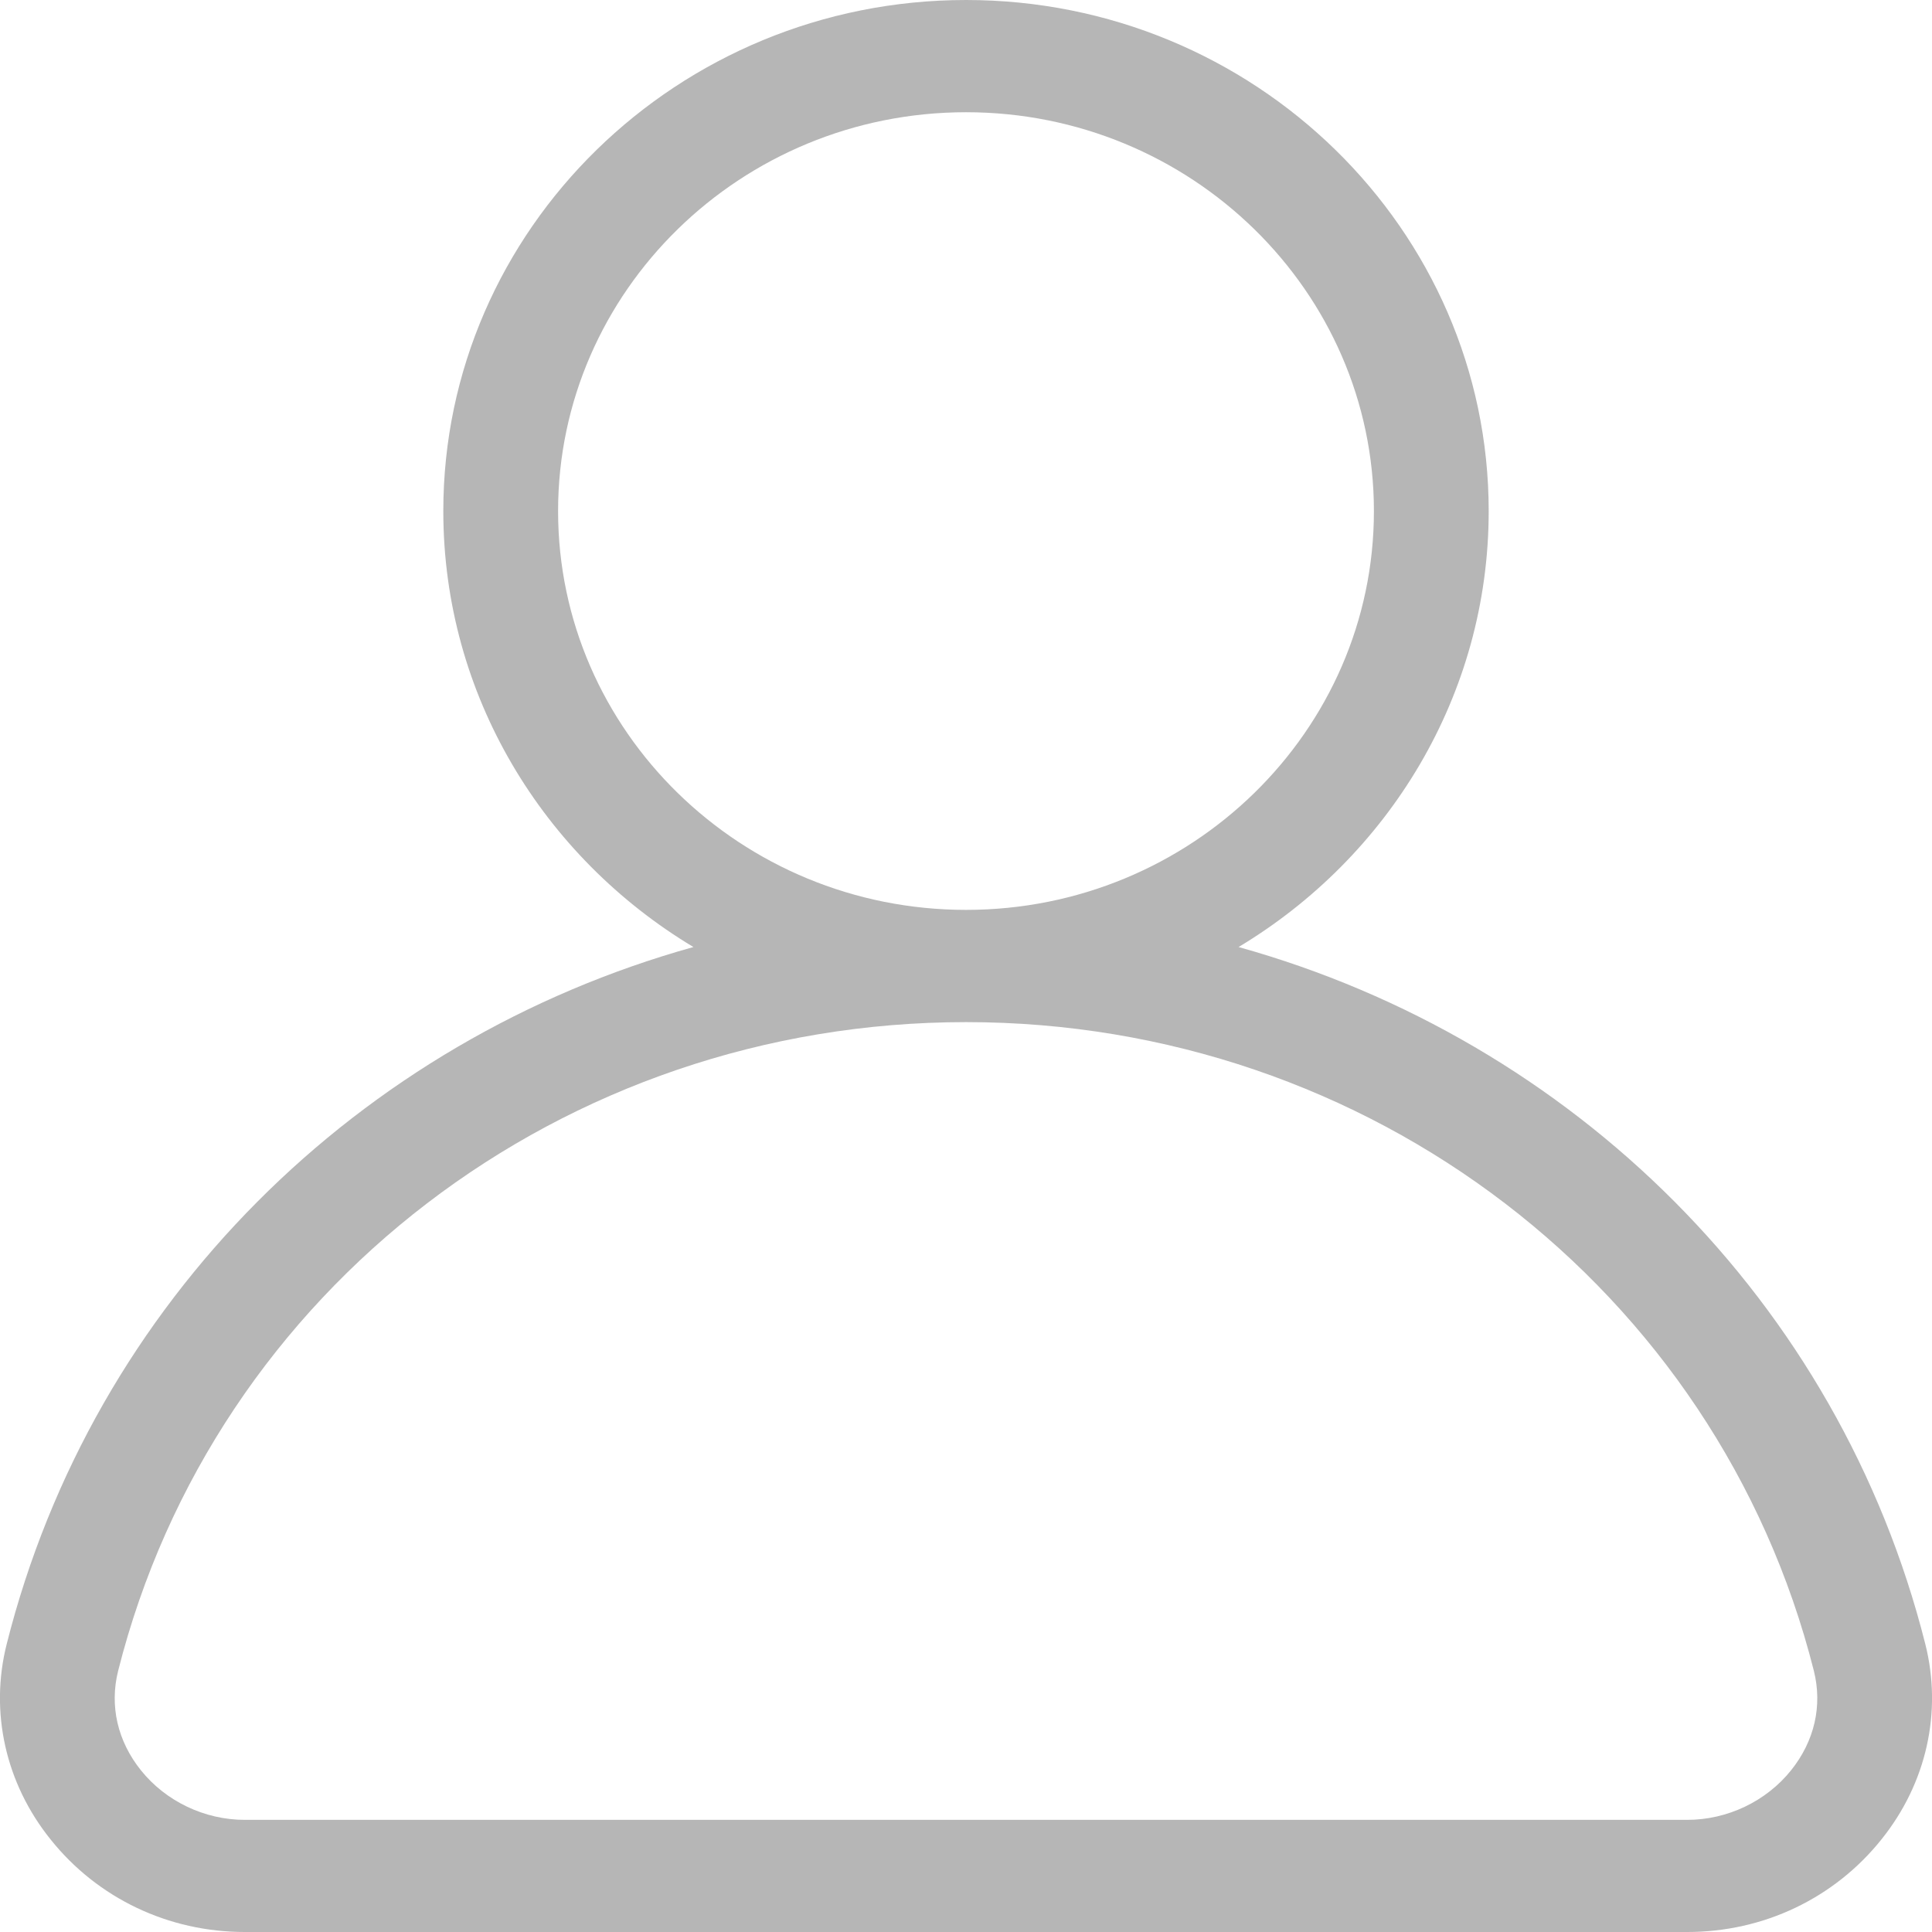
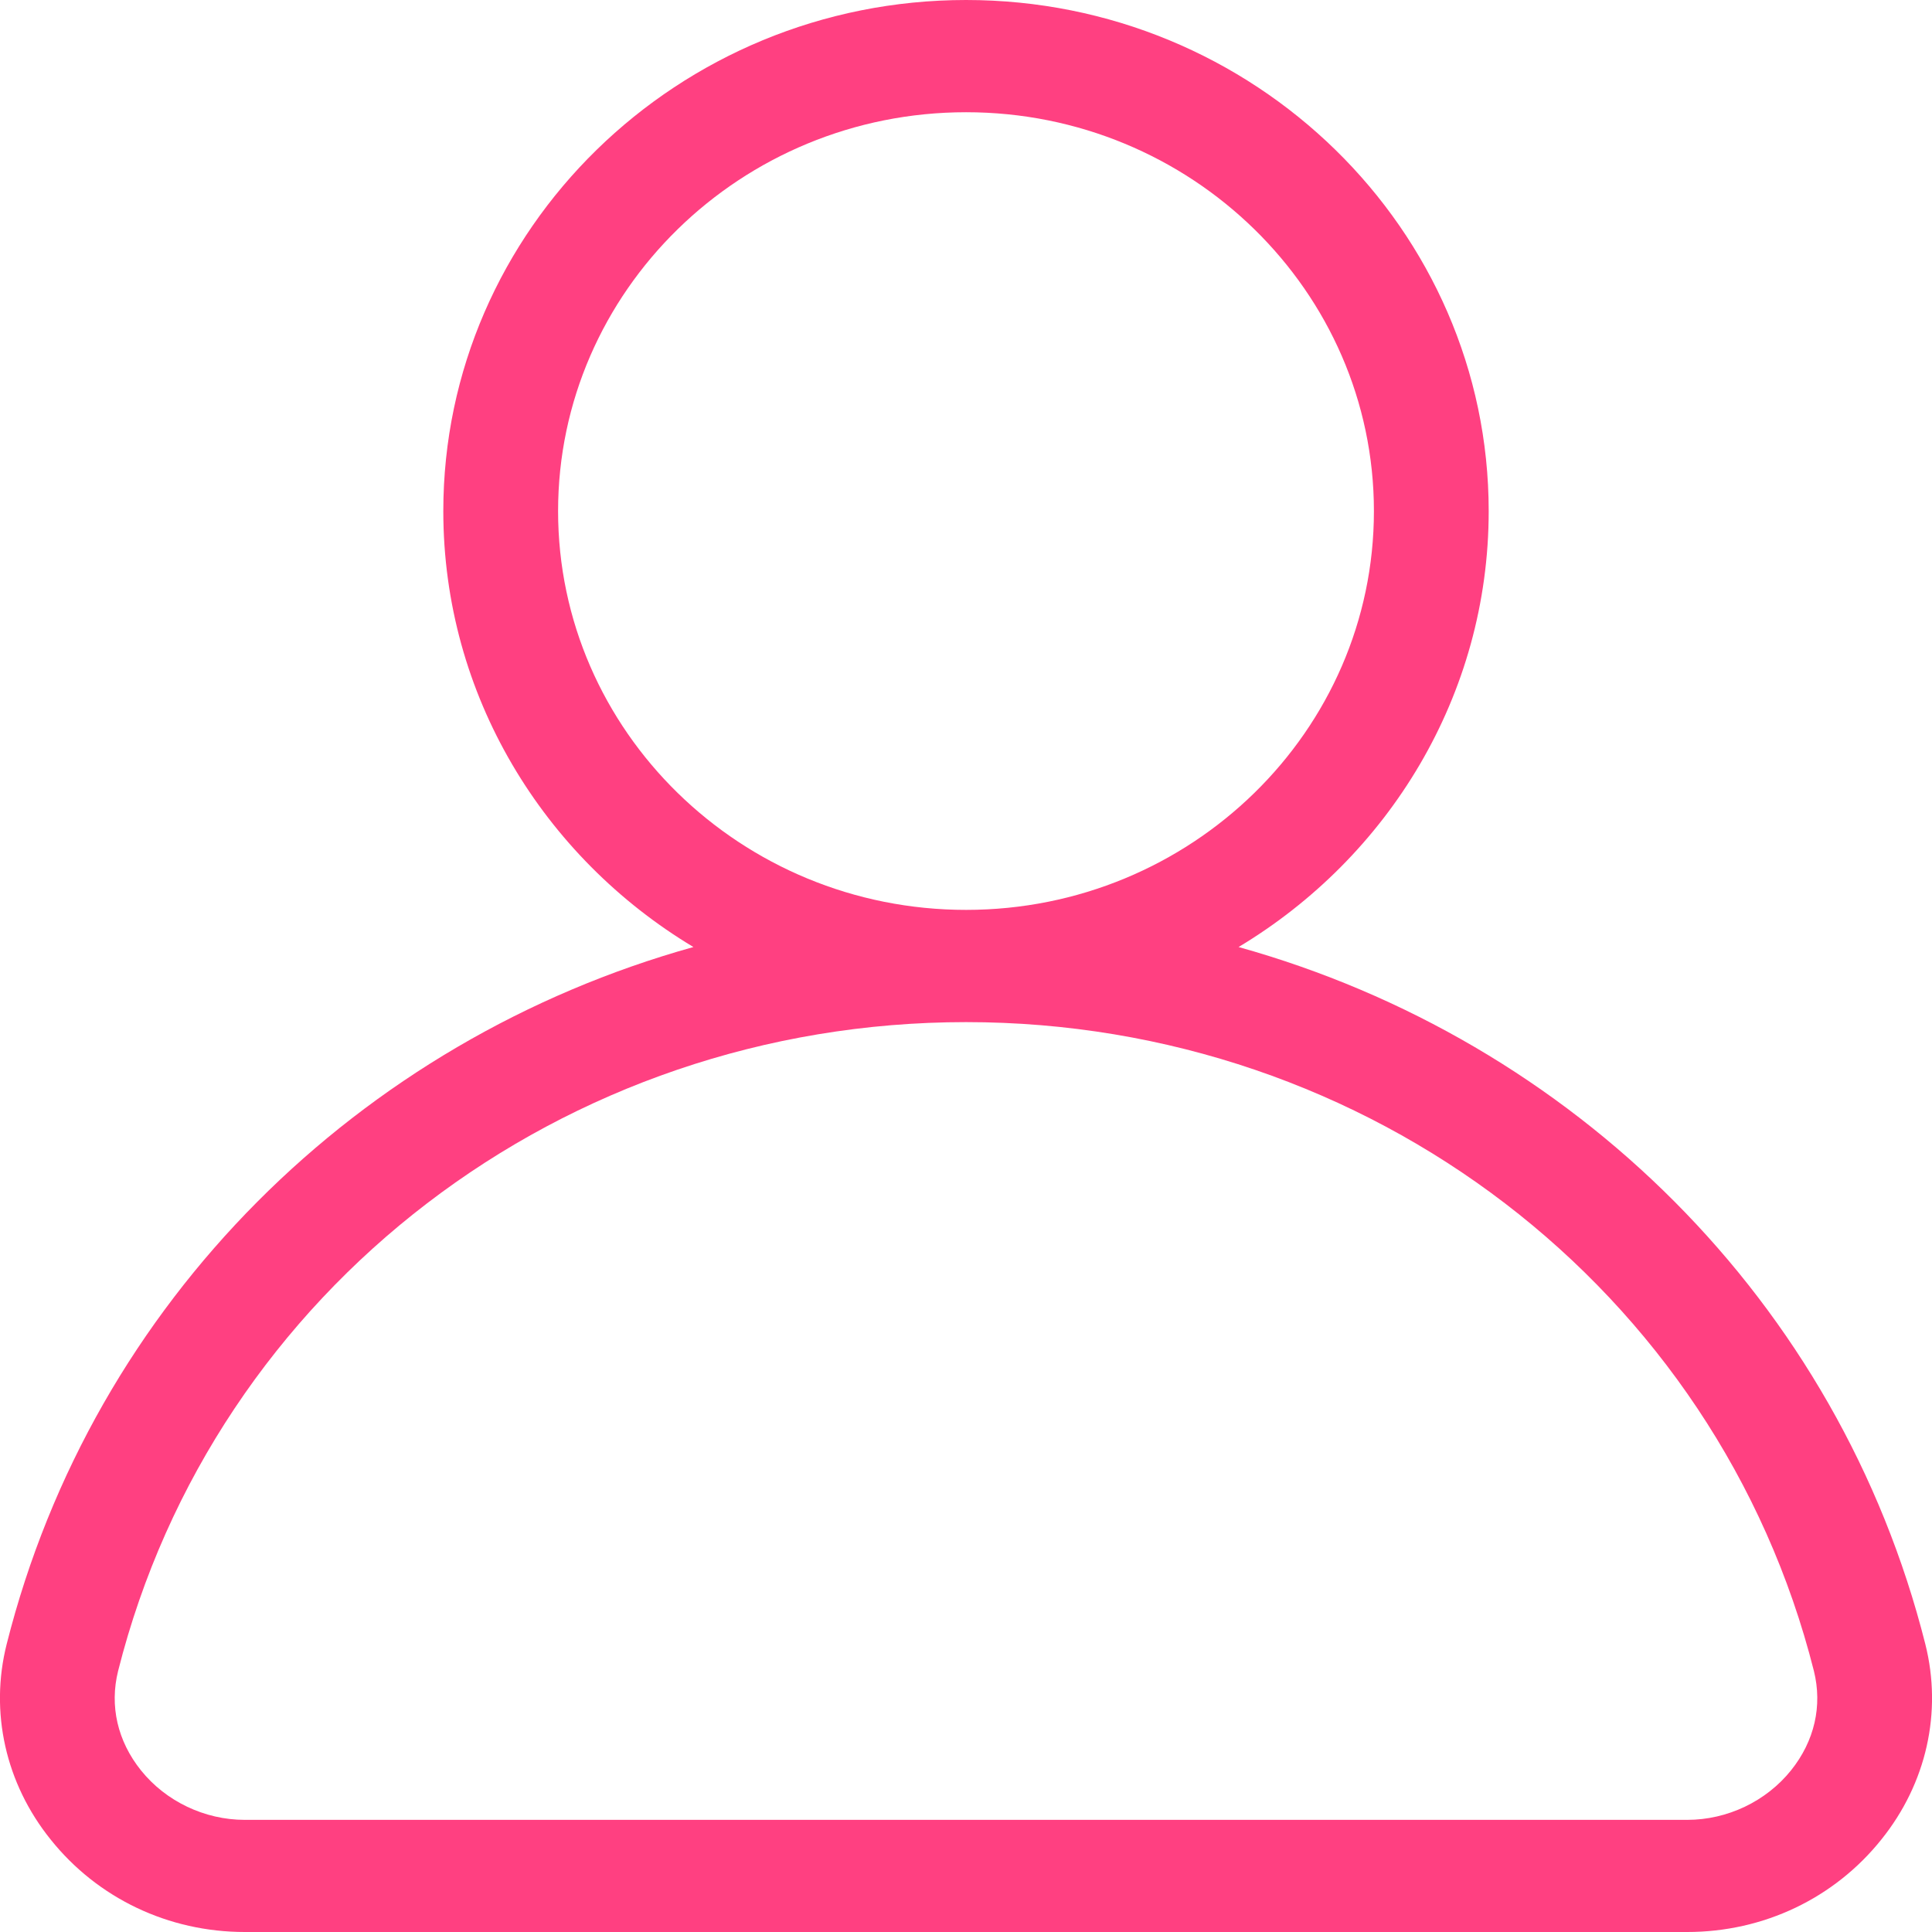
<svg xmlns="http://www.w3.org/2000/svg" width="22" height="22" viewBox="0 0 22 22" fill="none">
-   <path fill-rule="evenodd" clip-rule="evenodd" d="M20.395 20.159C20.112 20.512 19.67 20.723 19.213 20.723H2.787C2.33 20.723 1.888 20.512 1.605 20.159C1.338 19.826 1.246 19.425 1.345 19.027C2.442 14.678 6.412 11.639 11.001 11.639C15.588 11.639 19.558 14.678 20.655 19.027C20.754 19.425 20.662 19.826 20.395 20.159ZM6.355 5.82C6.355 3.316 8.439 1.278 11.001 1.278C13.561 1.278 15.645 3.316 15.645 5.82C15.645 8.325 13.561 10.361 11.001 10.361C8.439 10.361 6.355 8.325 6.355 5.82ZM21.924 18.722C20.939 14.815 17.907 11.845 14.104 10.784C15.81 9.76 16.952 7.918 16.952 5.82C16.952 2.611 14.282 0 11.001 0C7.718 0 5.048 2.611 5.048 5.82C5.048 7.918 6.19 9.76 7.896 10.784C4.093 11.845 1.061 14.815 0.076 18.722C-0.119 19.496 0.063 20.308 0.576 20.946C1.112 21.617 1.919 22 2.787 22H19.213C20.081 22 20.888 21.617 21.424 20.946C21.937 20.308 22.119 19.496 21.924 18.722Z" fill="#B6B6B6" />
+   <path fill-rule="evenodd" clip-rule="evenodd" d="M20.395 20.159C20.112 20.512 19.67 20.723 19.213 20.723H2.787C2.33 20.723 1.888 20.512 1.605 20.159C1.338 19.826 1.246 19.425 1.345 19.027C2.442 14.678 6.412 11.639 11.001 11.639C15.588 11.639 19.558 14.678 20.655 19.027C20.754 19.425 20.662 19.826 20.395 20.159ZM6.355 5.82C6.355 3.316 8.439 1.278 11.001 1.278C13.561 1.278 15.645 3.316 15.645 5.82C15.645 8.325 13.561 10.361 11.001 10.361C8.439 10.361 6.355 8.325 6.355 5.82ZM21.924 18.722C20.939 14.815 17.907 11.845 14.104 10.784C15.81 9.76 16.952 7.918 16.952 5.82C16.952 2.611 14.282 0 11.001 0C7.718 0 5.048 2.611 5.048 5.82C5.048 7.918 6.19 9.76 7.896 10.784C4.093 11.845 1.061 14.815 0.076 18.722C-0.119 19.496 0.063 20.308 0.576 20.946C1.112 21.617 1.919 22 2.787 22H19.213C20.081 22 20.888 21.617 21.424 20.946C21.937 20.308 22.119 19.496 21.924 18.722Z" fill="#FF4081" />
</svg>
